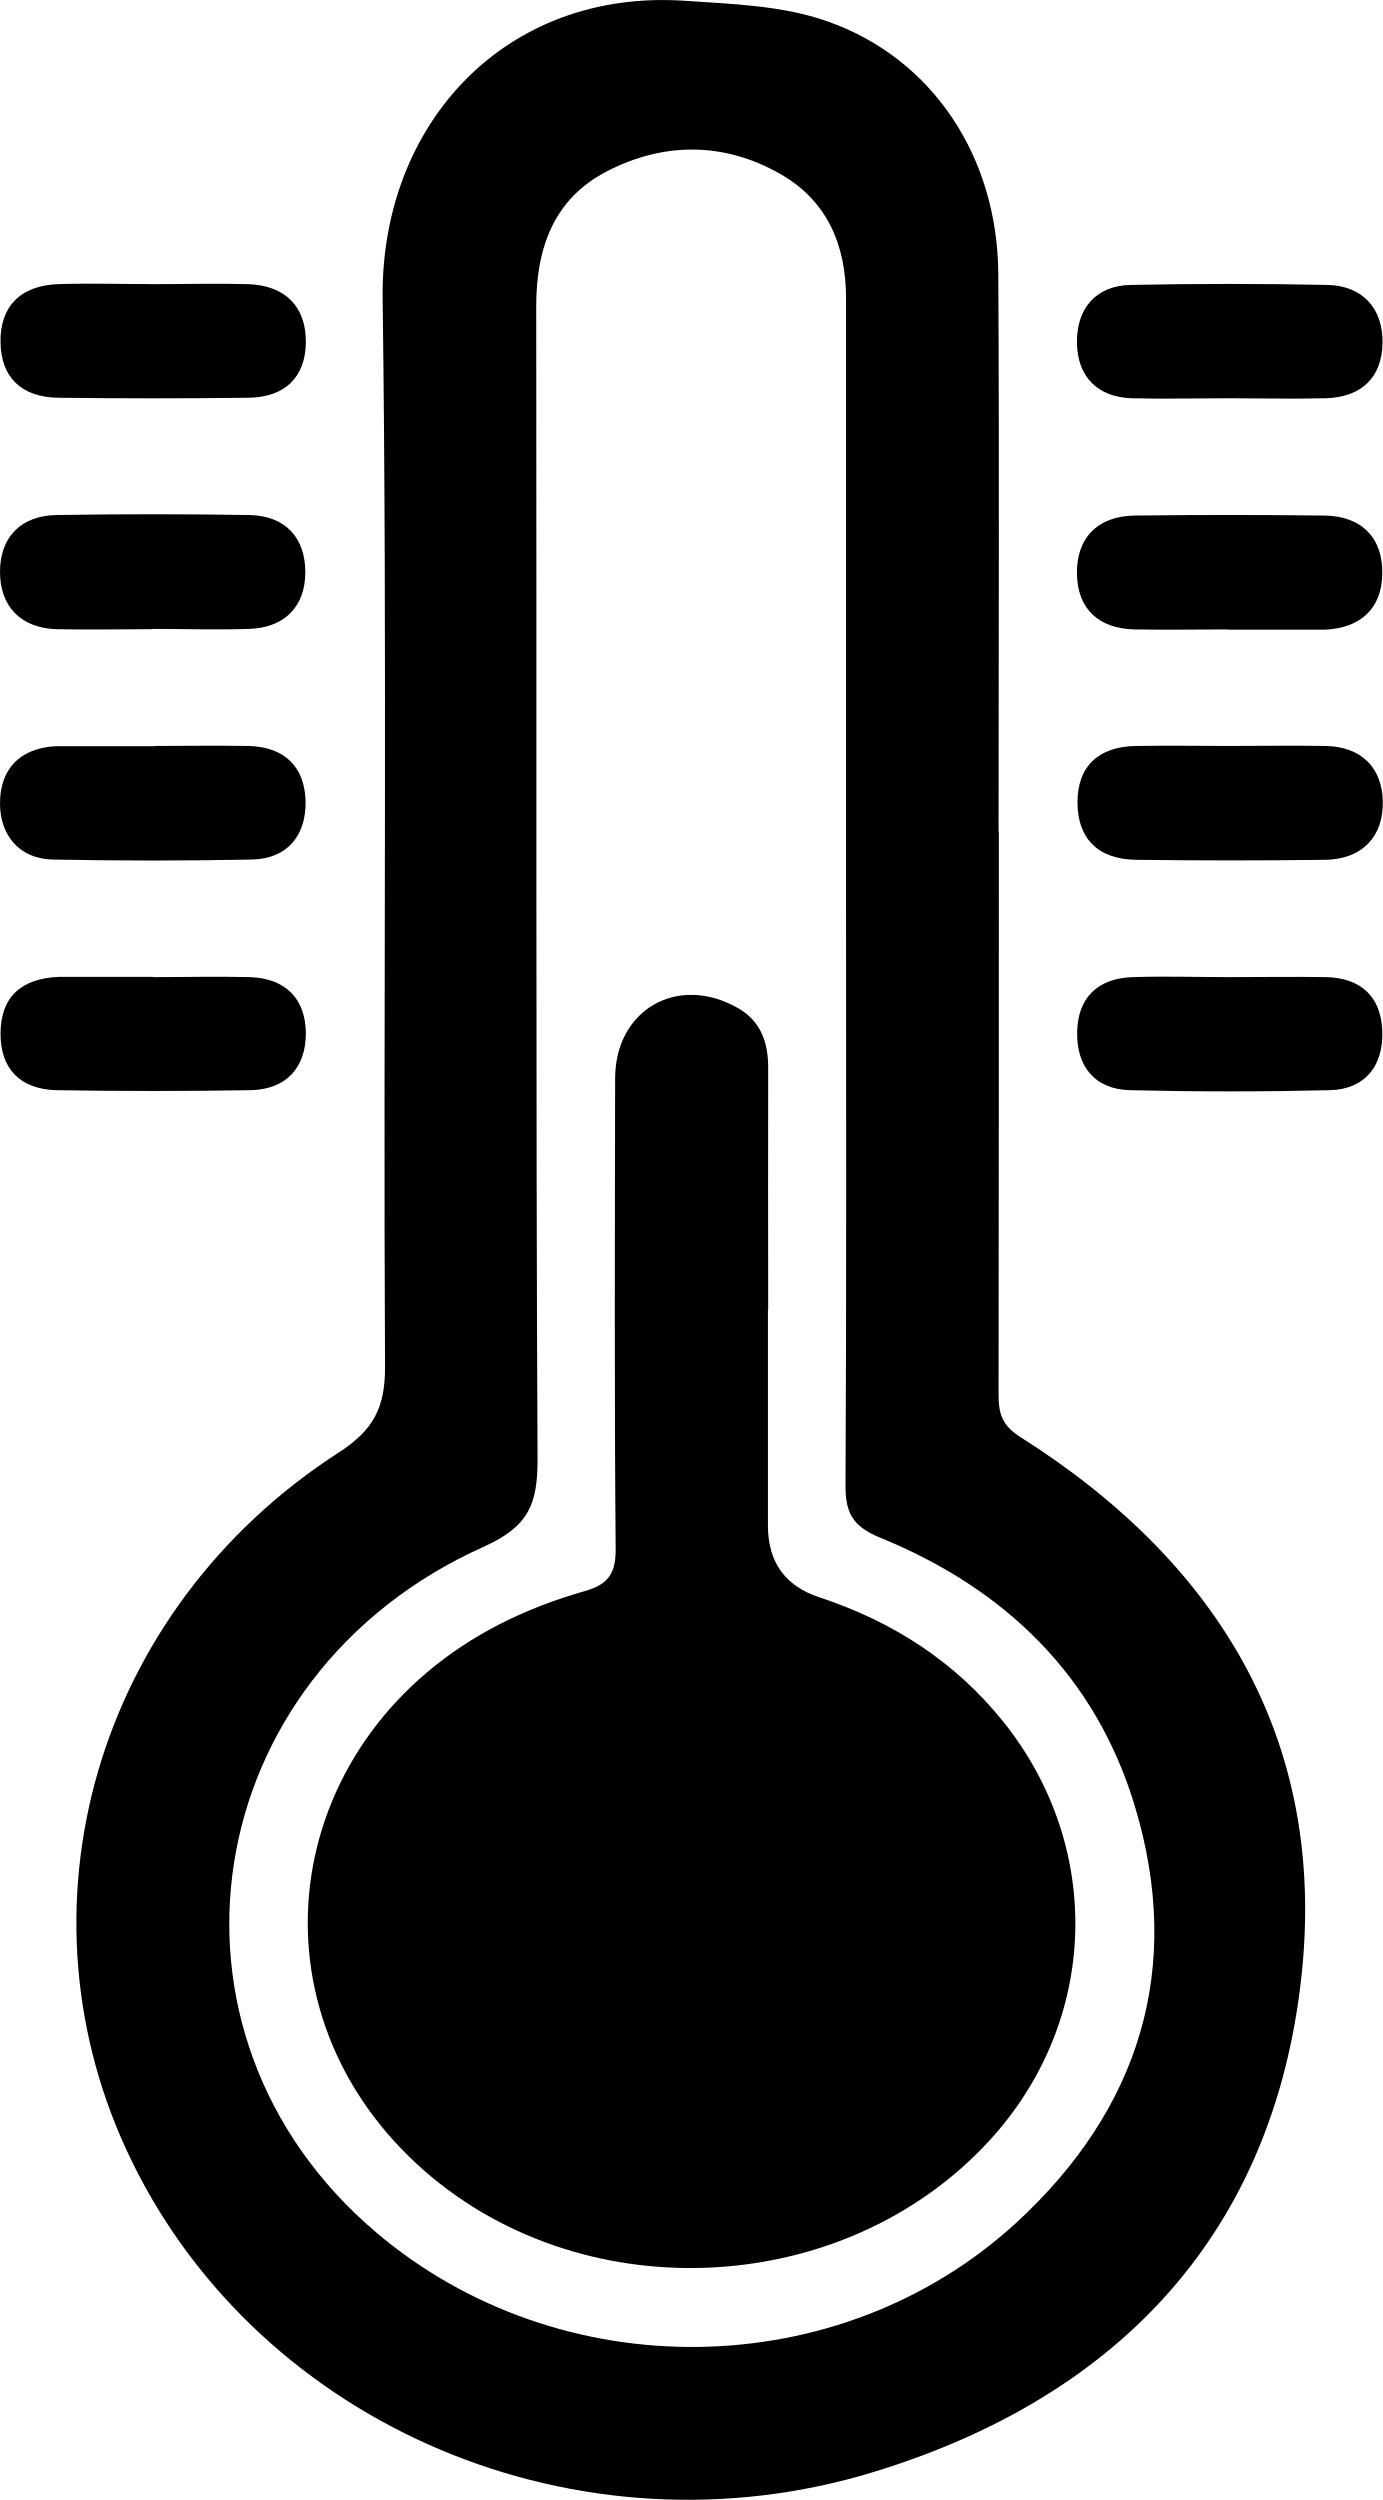
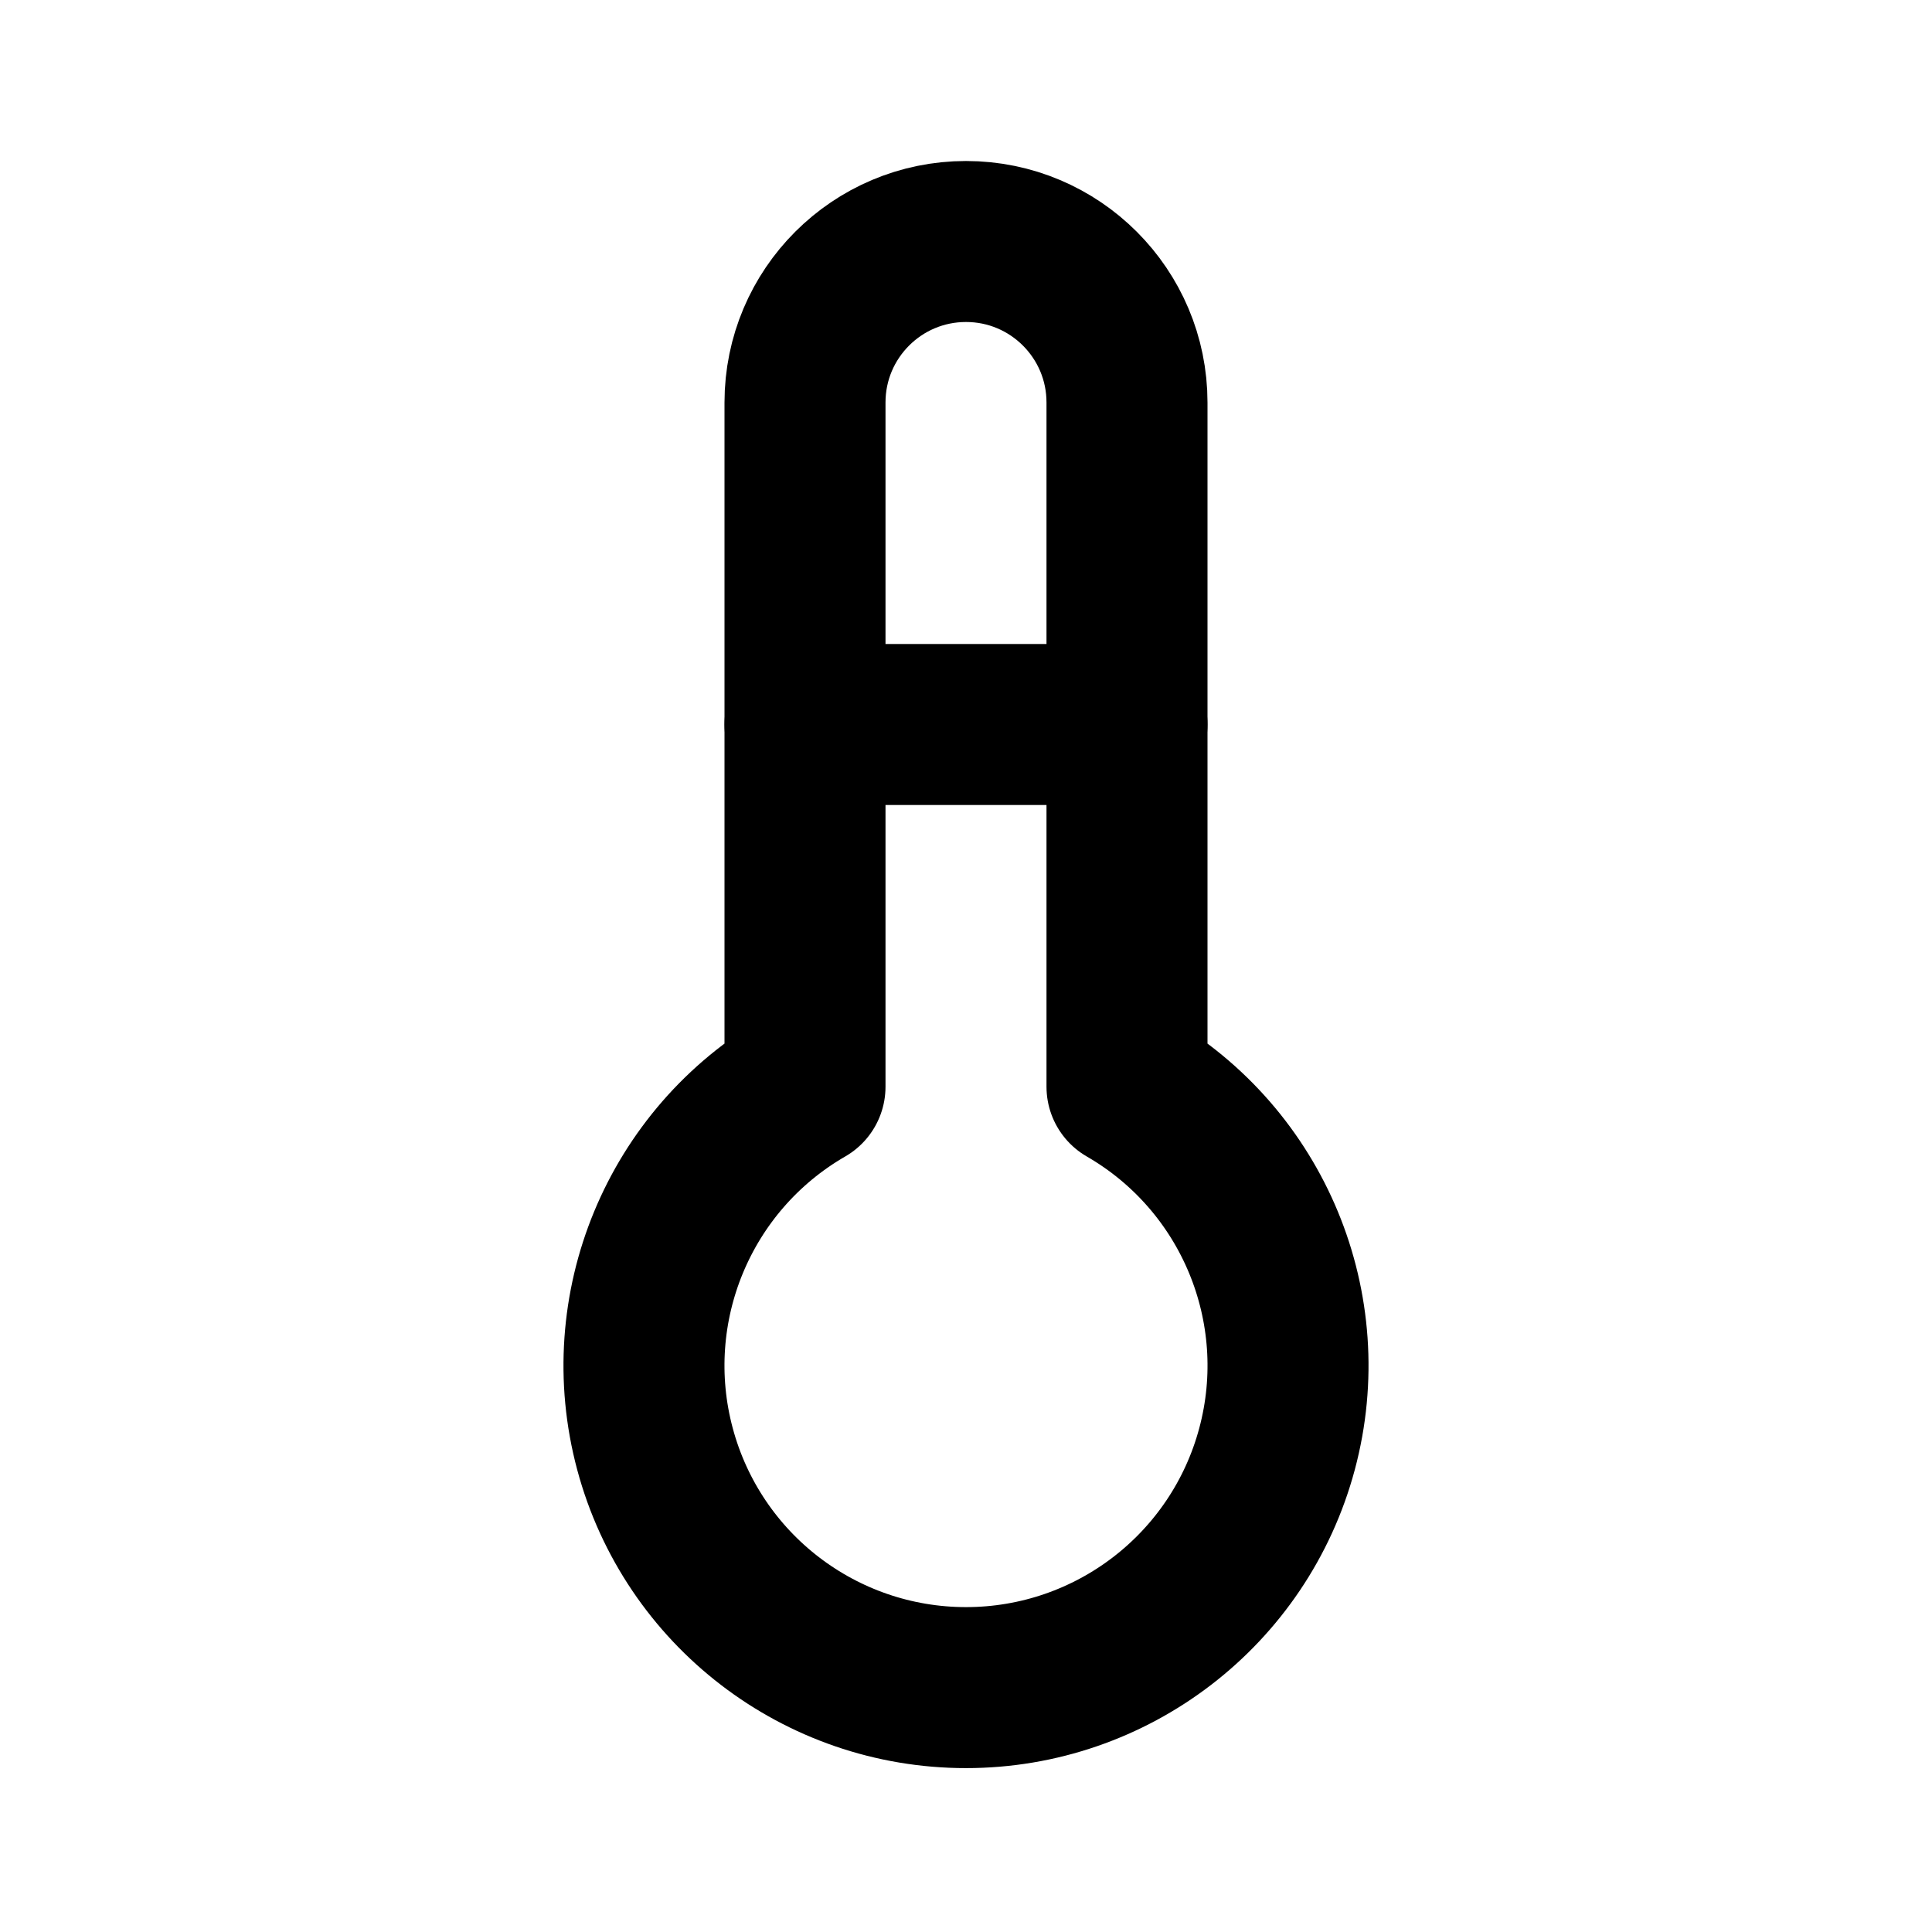
- <svg xmlns="http://www.w3.org/2000/svg" id="Calque_2" data-name="Calque 2" viewBox="0 0 52.21 94.41">
-   <defs>
-     <style>
-             .cls-1 {
- 
-             }
-         </style>
-   </defs>
-   <g id="Calque_1-2" data-name="Calque 1">
-     <g>
-       <path class="cls-1" d="m37.72,31.39c0,7.1,0,14.2-.01,21.3,0,.71.15,1.15.81,1.57,7.67,4.85,11.74,11.75,10.57,20.87-1.21,9.5-7.11,15.47-16.09,18.22-11.14,3.41-23.12-1.72-28.01-11.71-4.65-9.48-1.4-20.84,7.79-26.78,1.34-.86,1.77-1.72,1.76-3.27-.07-13.43.09-26.87-.09-40.3C14.36,4.68,19.09-.43,25.86.03c1.8.12,3.69.18,5.37.77,4,1.4,6.44,5.13,6.47,9.54.04,7.02.01,14.04.01,21.06h.01Zm-5.77,2.39c0-7.51,0-15.01,0-22.52,0-2.03-.73-3.7-2.5-4.7-2.11-1.2-4.39-1.2-6.53-.09-2,1.03-2.67,2.88-2.67,5.09.02,14.52-.02,29.05.05,43.57,0,1.68-.34,2.52-2.03,3.28-10.87,4.87-12.93,18.37-4.07,25.89,6.94,5.89,17.51,5.78,24.2-.38,4.63-4.27,6.3-9.59,4.46-15.7-1.48-4.93-4.91-8.23-9.62-10.15-1.07-.44-1.32-.96-1.31-2.03.04-7.42.02-14.85.02-22.27Z" />
-       <path class="cls-1" d="m5.76,23.76c-1.22,0-2.44.03-3.65,0C.77,23.71,0,22.89,0,21.59c0-1.29.78-2.12,2.13-2.14,2.43-.04,4.87-.04,7.3,0,1.35.03,2.1.86,2.1,2.16,0,1.29-.78,2.1-2.13,2.14-1.22.04-2.43,0-3.65,0Z" />
-       <path class="cls-1" d="m46.38,23.77c-1.18,0-2.35.02-3.53,0-1.38-.03-2.15-.79-2.18-2.08-.03-1.35.76-2.2,2.17-2.22,2.39-.03,4.79-.03,7.18,0,1.42.02,2.21.86,2.18,2.21-.02,1.28-.8,2.04-2.17,2.1-.08,0-.16,0-.24,0-1.14,0-2.27,0-3.41,0Z" />
-       <path class="cls-1" d="m5.85,28.17c1.17,0,2.34-.02,3.52,0,1.37.03,2.13.78,2.17,2.07.03,1.31-.69,2.19-2.02,2.22-2.5.05-5.01.05-7.52,0C.75,32.44,0,31.56,0,30.34c0-1.3.75-2.08,2.09-2.16.08,0,.16,0,.24,0,1.17,0,2.34,0,3.52,0Z" />
-       <path class="cls-1" d="m46.42,28.17c1.21,0,2.43-.02,3.64,0,1.35.03,2.13.81,2.16,2.09.03,1.33-.78,2.19-2.17,2.21-2.38.03-4.77.03-7.15,0-1.45-.02-2.21-.82-2.21-2.17,0-1.35.78-2.11,2.22-2.13,1.17-.02,2.34,0,3.52,0Z" />
-       <path class="cls-1" d="m5.84,10.73c1.18,0,2.35-.03,3.53,0,1.42.05,2.2.87,2.18,2.22-.02,1.29-.79,2.06-2.18,2.07-2.39.03-4.79.03-7.18,0-1.39-.02-2.15-.78-2.17-2.08-.03-1.35.74-2.16,2.18-2.21,1.22-.04,2.43,0,3.65,0h0Z" />
-       <path class="cls-1" d="m46.39,15.04c-1.22,0-2.44.03-3.65,0-1.29-.04-2.04-.81-2.07-2.06-.03-1.32.71-2.2,2.04-2.22,2.47-.05,4.95-.05,7.42,0,1.34.03,2.1.9,2.08,2.19-.02,1.3-.79,2.06-2.17,2.09-1.22.03-2.43,0-3.65,0Z" />
-       <path class="cls-1" d="m46.43,36.9c1.22,0,2.43-.02,3.65,0,1.33.03,2.07.76,2.12,2.01.06,1.33-.65,2.23-1.98,2.26-2.51.06-5.03.06-7.54,0-1.34-.03-2.05-.91-2-2.25.04-1.25.78-1.98,2.1-2.02,1.22-.04,2.43,0,3.65,0h0Z" />
-       <path class="cls-1" d="m5.77,36.9c1.22,0,2.43-.03,3.65,0,1.37.04,2.12.82,2.13,2.12,0,1.3-.74,2.13-2.11,2.15-2.43.04-4.87.04-7.3,0-1.39-.03-2.12-.82-2.12-2.13,0-1.37.76-2.1,2.23-2.15.04,0,.08,0,.12,0,1.14,0,2.27,0,3.41,0Z" />
-       <path class="cls-1" d="m29,49.46c0,2.72,0,5.43,0,8.15q0,2.07,1.94,2.71c2.76.91,5.12,2.42,6.95,4.7,3.81,4.76,3.6,11.32-.52,15.81-5.54,6.05-15.59,6.47-21.63.89-6.61-6.11-5.05-16.22,3.16-20.4,1-.51,2.08-.92,3.17-1.23.89-.25,1.19-.66,1.18-1.6-.05-5.92-.03-11.84-.02-17.76,0-2.6,2.36-3.96,4.64-2.66.87.5,1.14,1.3,1.14,2.26-.01,3.04,0,6.08,0,9.12Z" />
-     </g>
-   </g>
+ <svg xmlns="http://www.w3.org/2000/svg" width="24" height="24" viewBox="0 0 24 24" fill="none" stroke="currentColor" stroke-width="2" stroke-linecap="round" stroke-linejoin="round" class="icon icon-tabler icons-tabler-outline icon-tabler-temperature">
+   <path stroke="none" d="M0 0h24v24H0z" fill="none" />
+   <path d="M10 13.5a4 4 0 1 0 4 0v-8.5a2 2 0 0 0 -4 0v8.5" />
+   <path d="M10 9l4 0" />
</svg>
